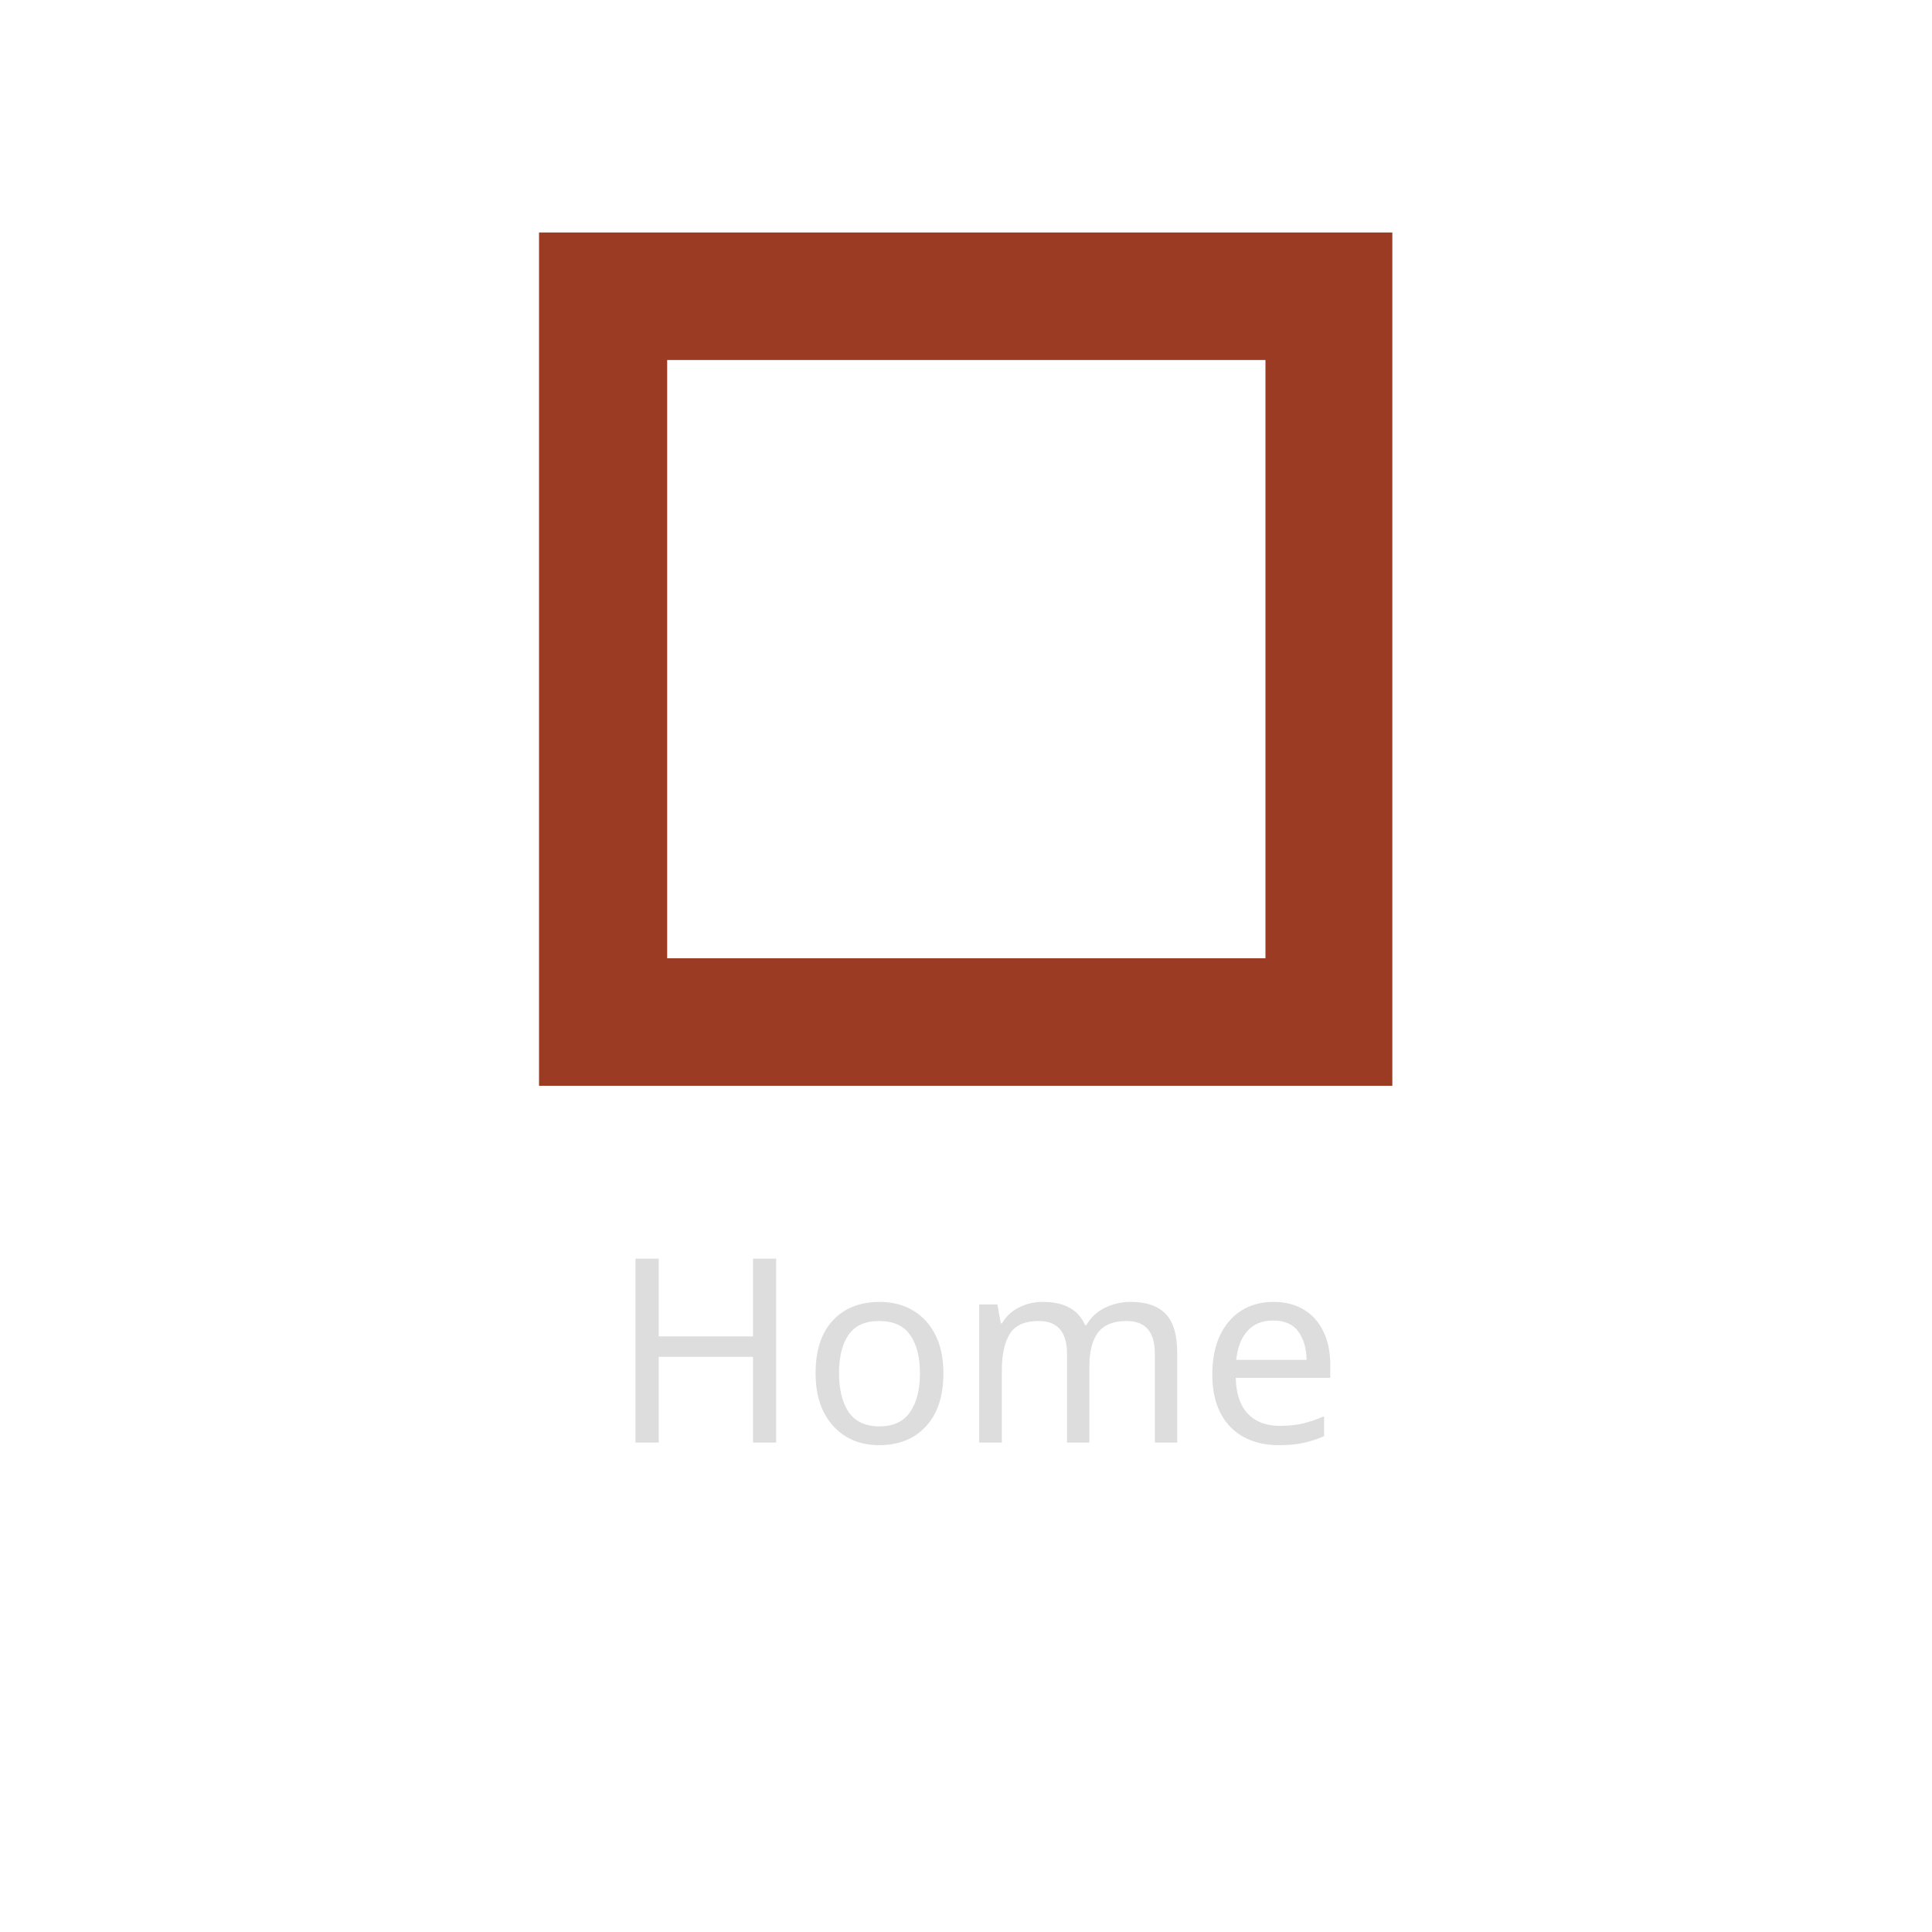
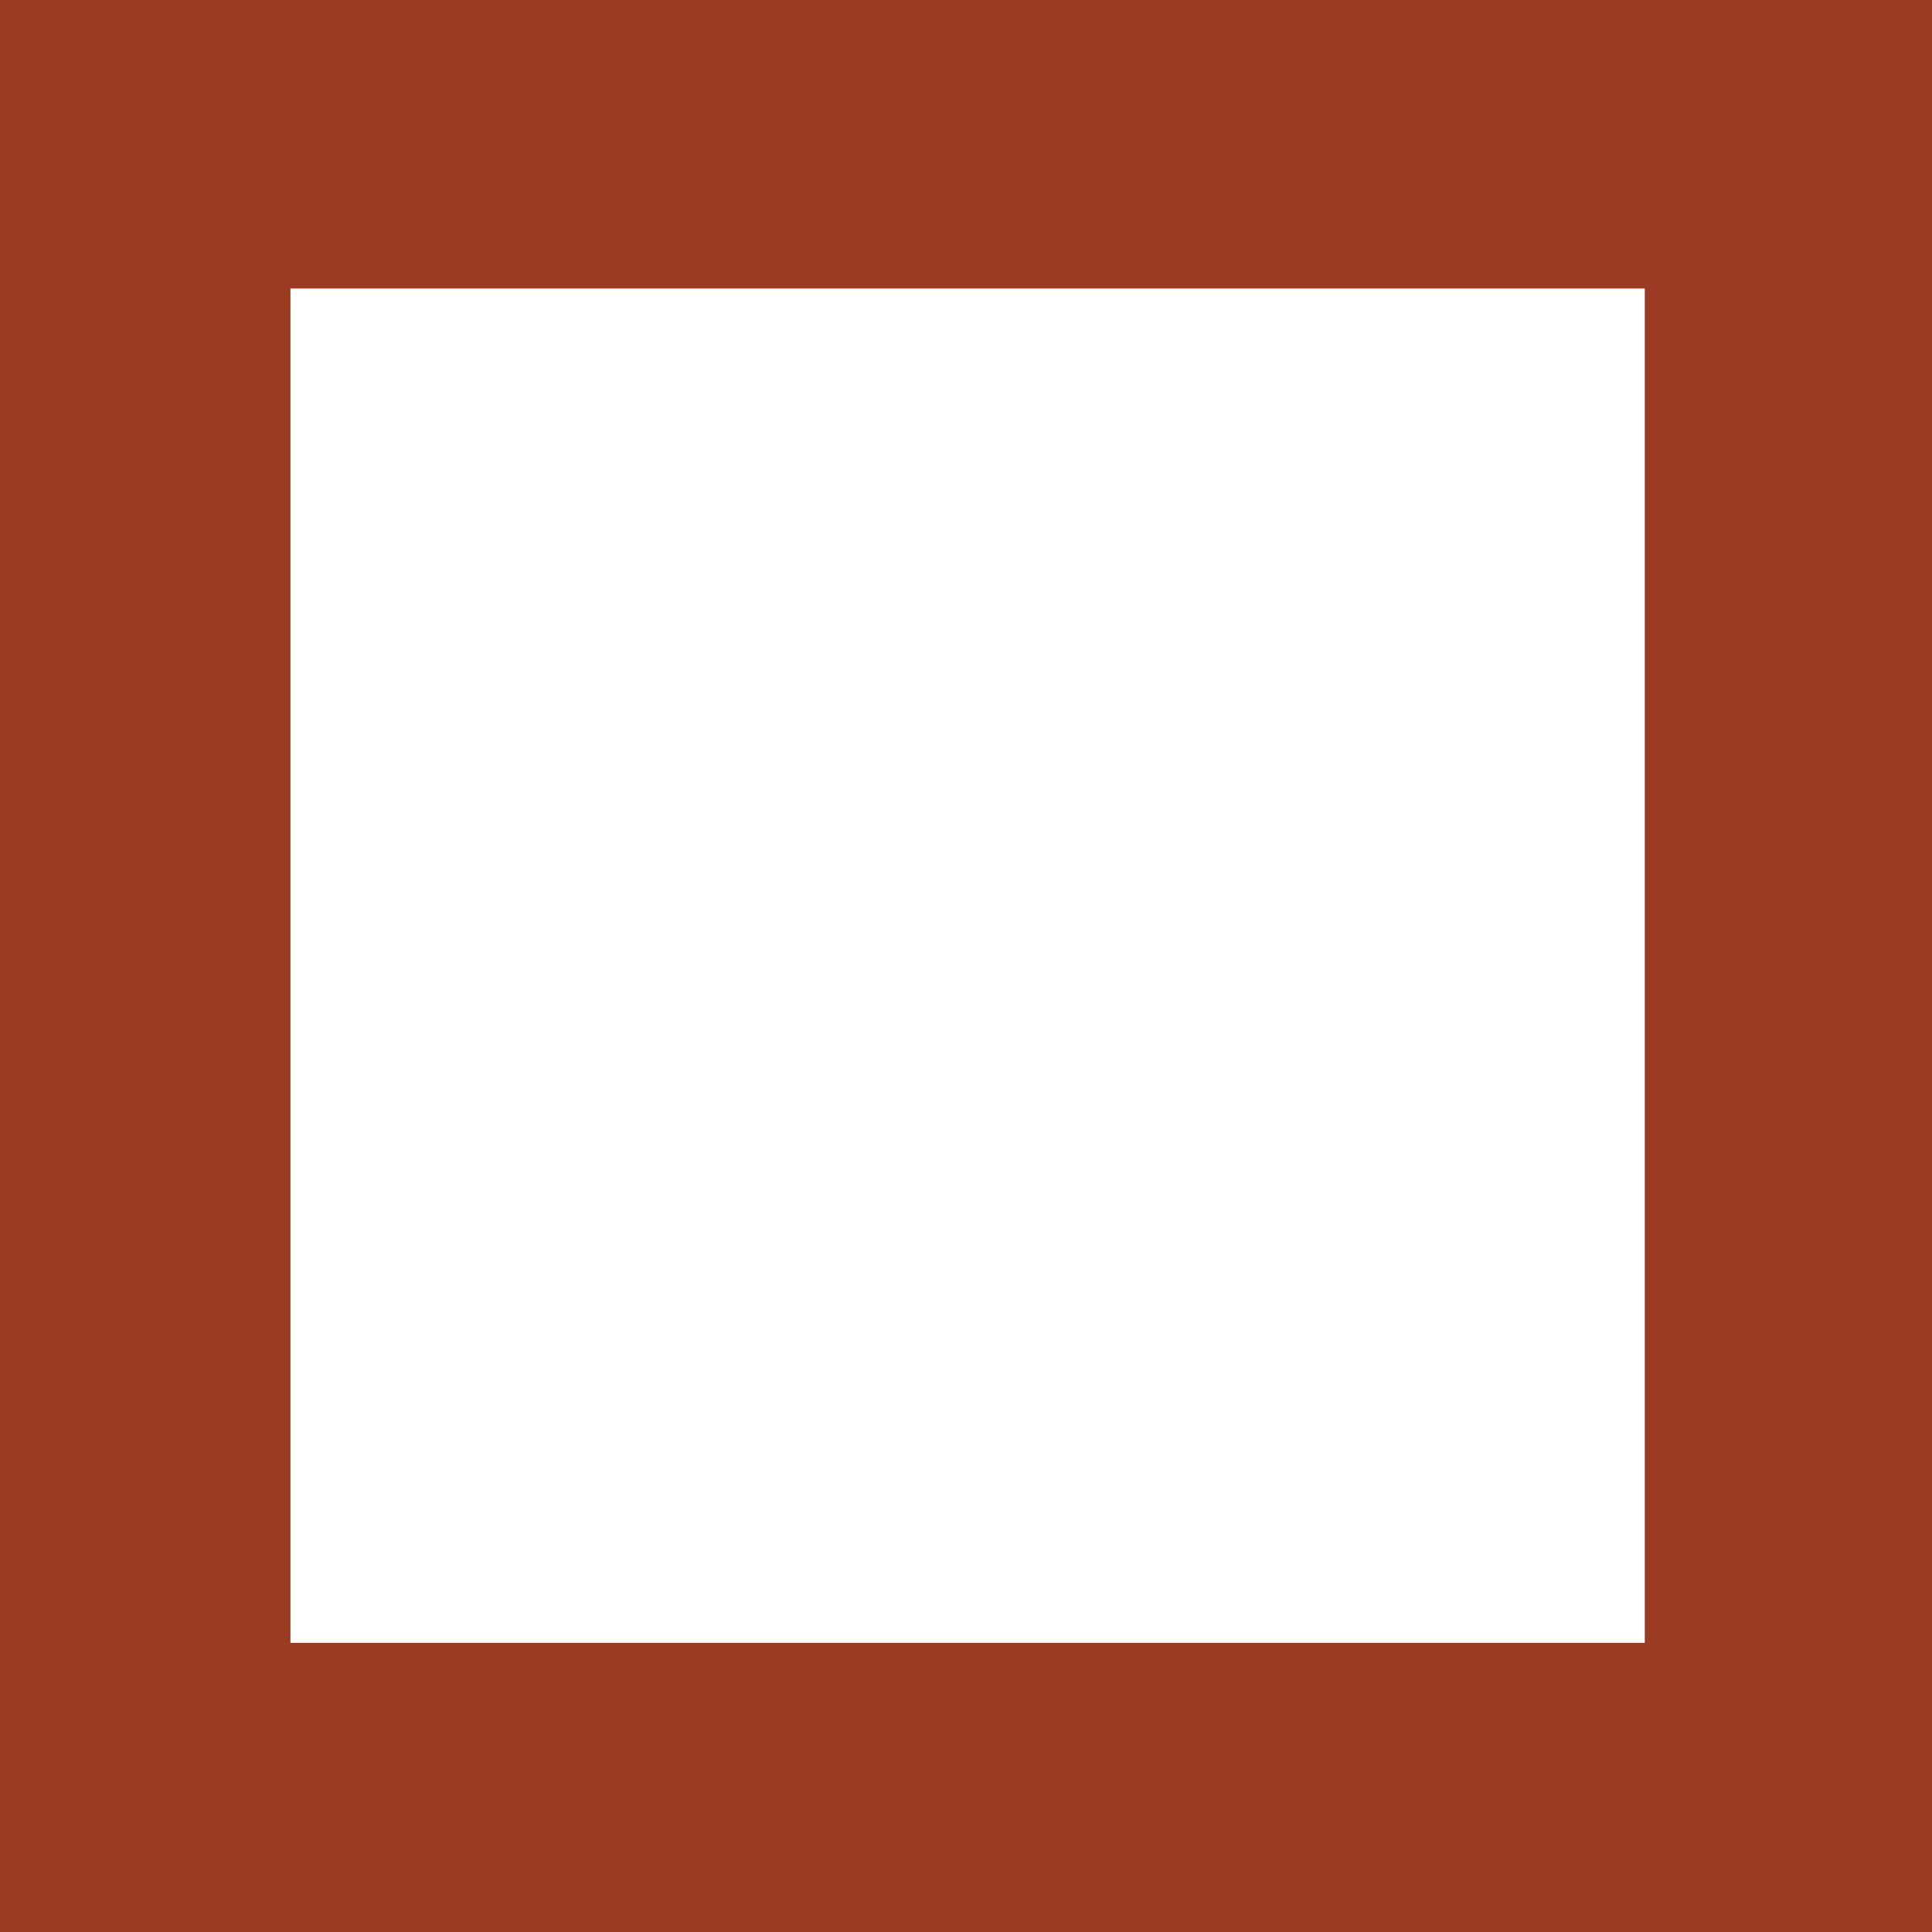
<svg xmlns="http://www.w3.org/2000/svg" version="1.1" id="menu-square" x="0px" y="0px" viewBox="0 0 300 300" enable-background="new 0 0 300 300" xml:space="preserve">
  <g id="logo" opacity="0">
    <text id="side-A" transform="matrix(1 0 0 1 117.2731 149.798)" fill="#1DAA8B" font-family="'HelveticaNeue-Light'" font-size="62.855px">A</text>
    <text id="side-z" transform="matrix(1 0 0 1 157.2994 149.6671)" fill="#1DAA8B" font-family="'HelveticaNeue-Light'" font-size="55.733px">z</text>
  </g>
  <circle id="centertri" fill="#9B3B23" fill-opacity="0" cx="334.1" cy="113.2" r="7.1" />
-   <path fill="#9B3B23" d="M83.7,168.6h132.5V36.1H83.7V168.6z M196.5,55.9v92.9h-92.9V55.9H196.5z" />
+   <path fill="#9B3B23" d="M0,300h300V0H0V300z M255.4,44.8v210.3H45.1V44.8H255.4z" />
  <g id="logo_1_" opacity="0">
    <text id="side-A_1_" transform="matrix(1 0 0 1 119.8696 146.0459)" fill="#1DAA8B" font-family="'HelveticaNeue-Light'" font-size="57.867px">A</text>
    <text id="side-z_1_" transform="matrix(1 0 0 1 156.7207 145.9248)" fill="#1DAA8B" font-family="'HelveticaNeue-Light'" font-size="51.31px">z</text>
  </g>
-   <g id="side-Graphics_1_">
-     <text transform="matrix(1 0 0 1 94.8001 224)" fill="#DDDDDD" font-family="'Exo-Regular'" font-size="40px">Home</text>
-   </g>
</svg>
